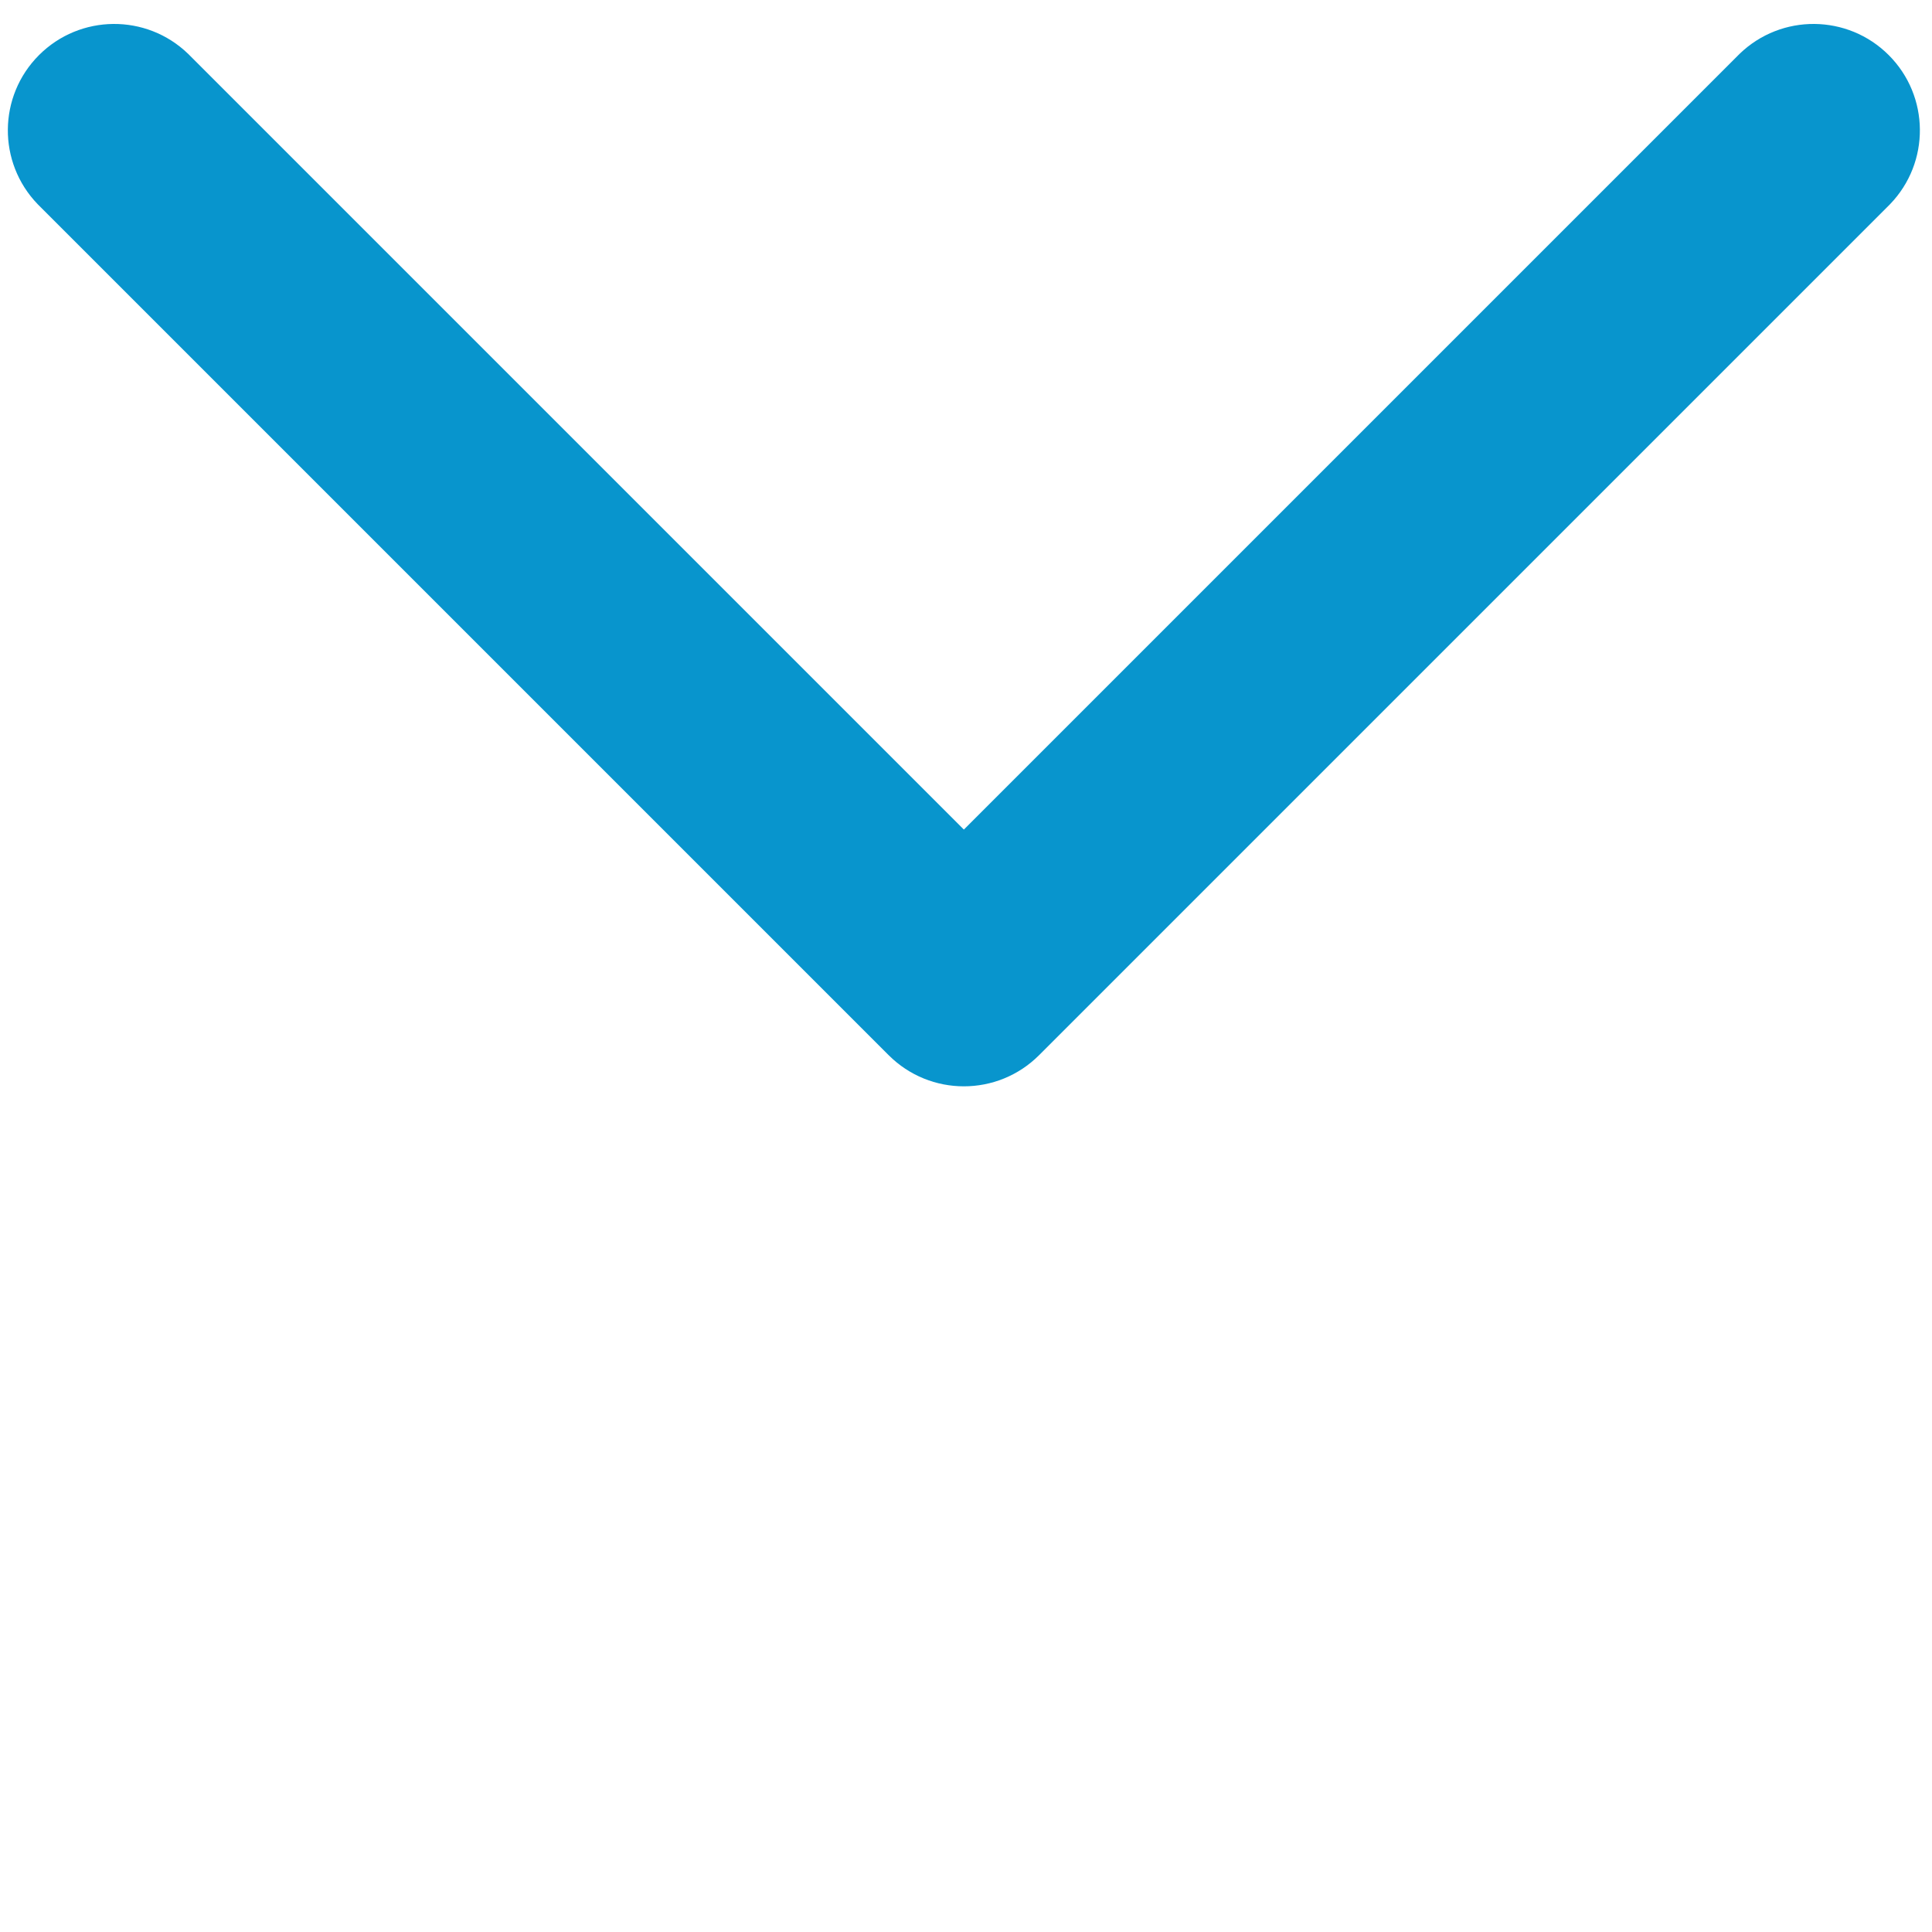
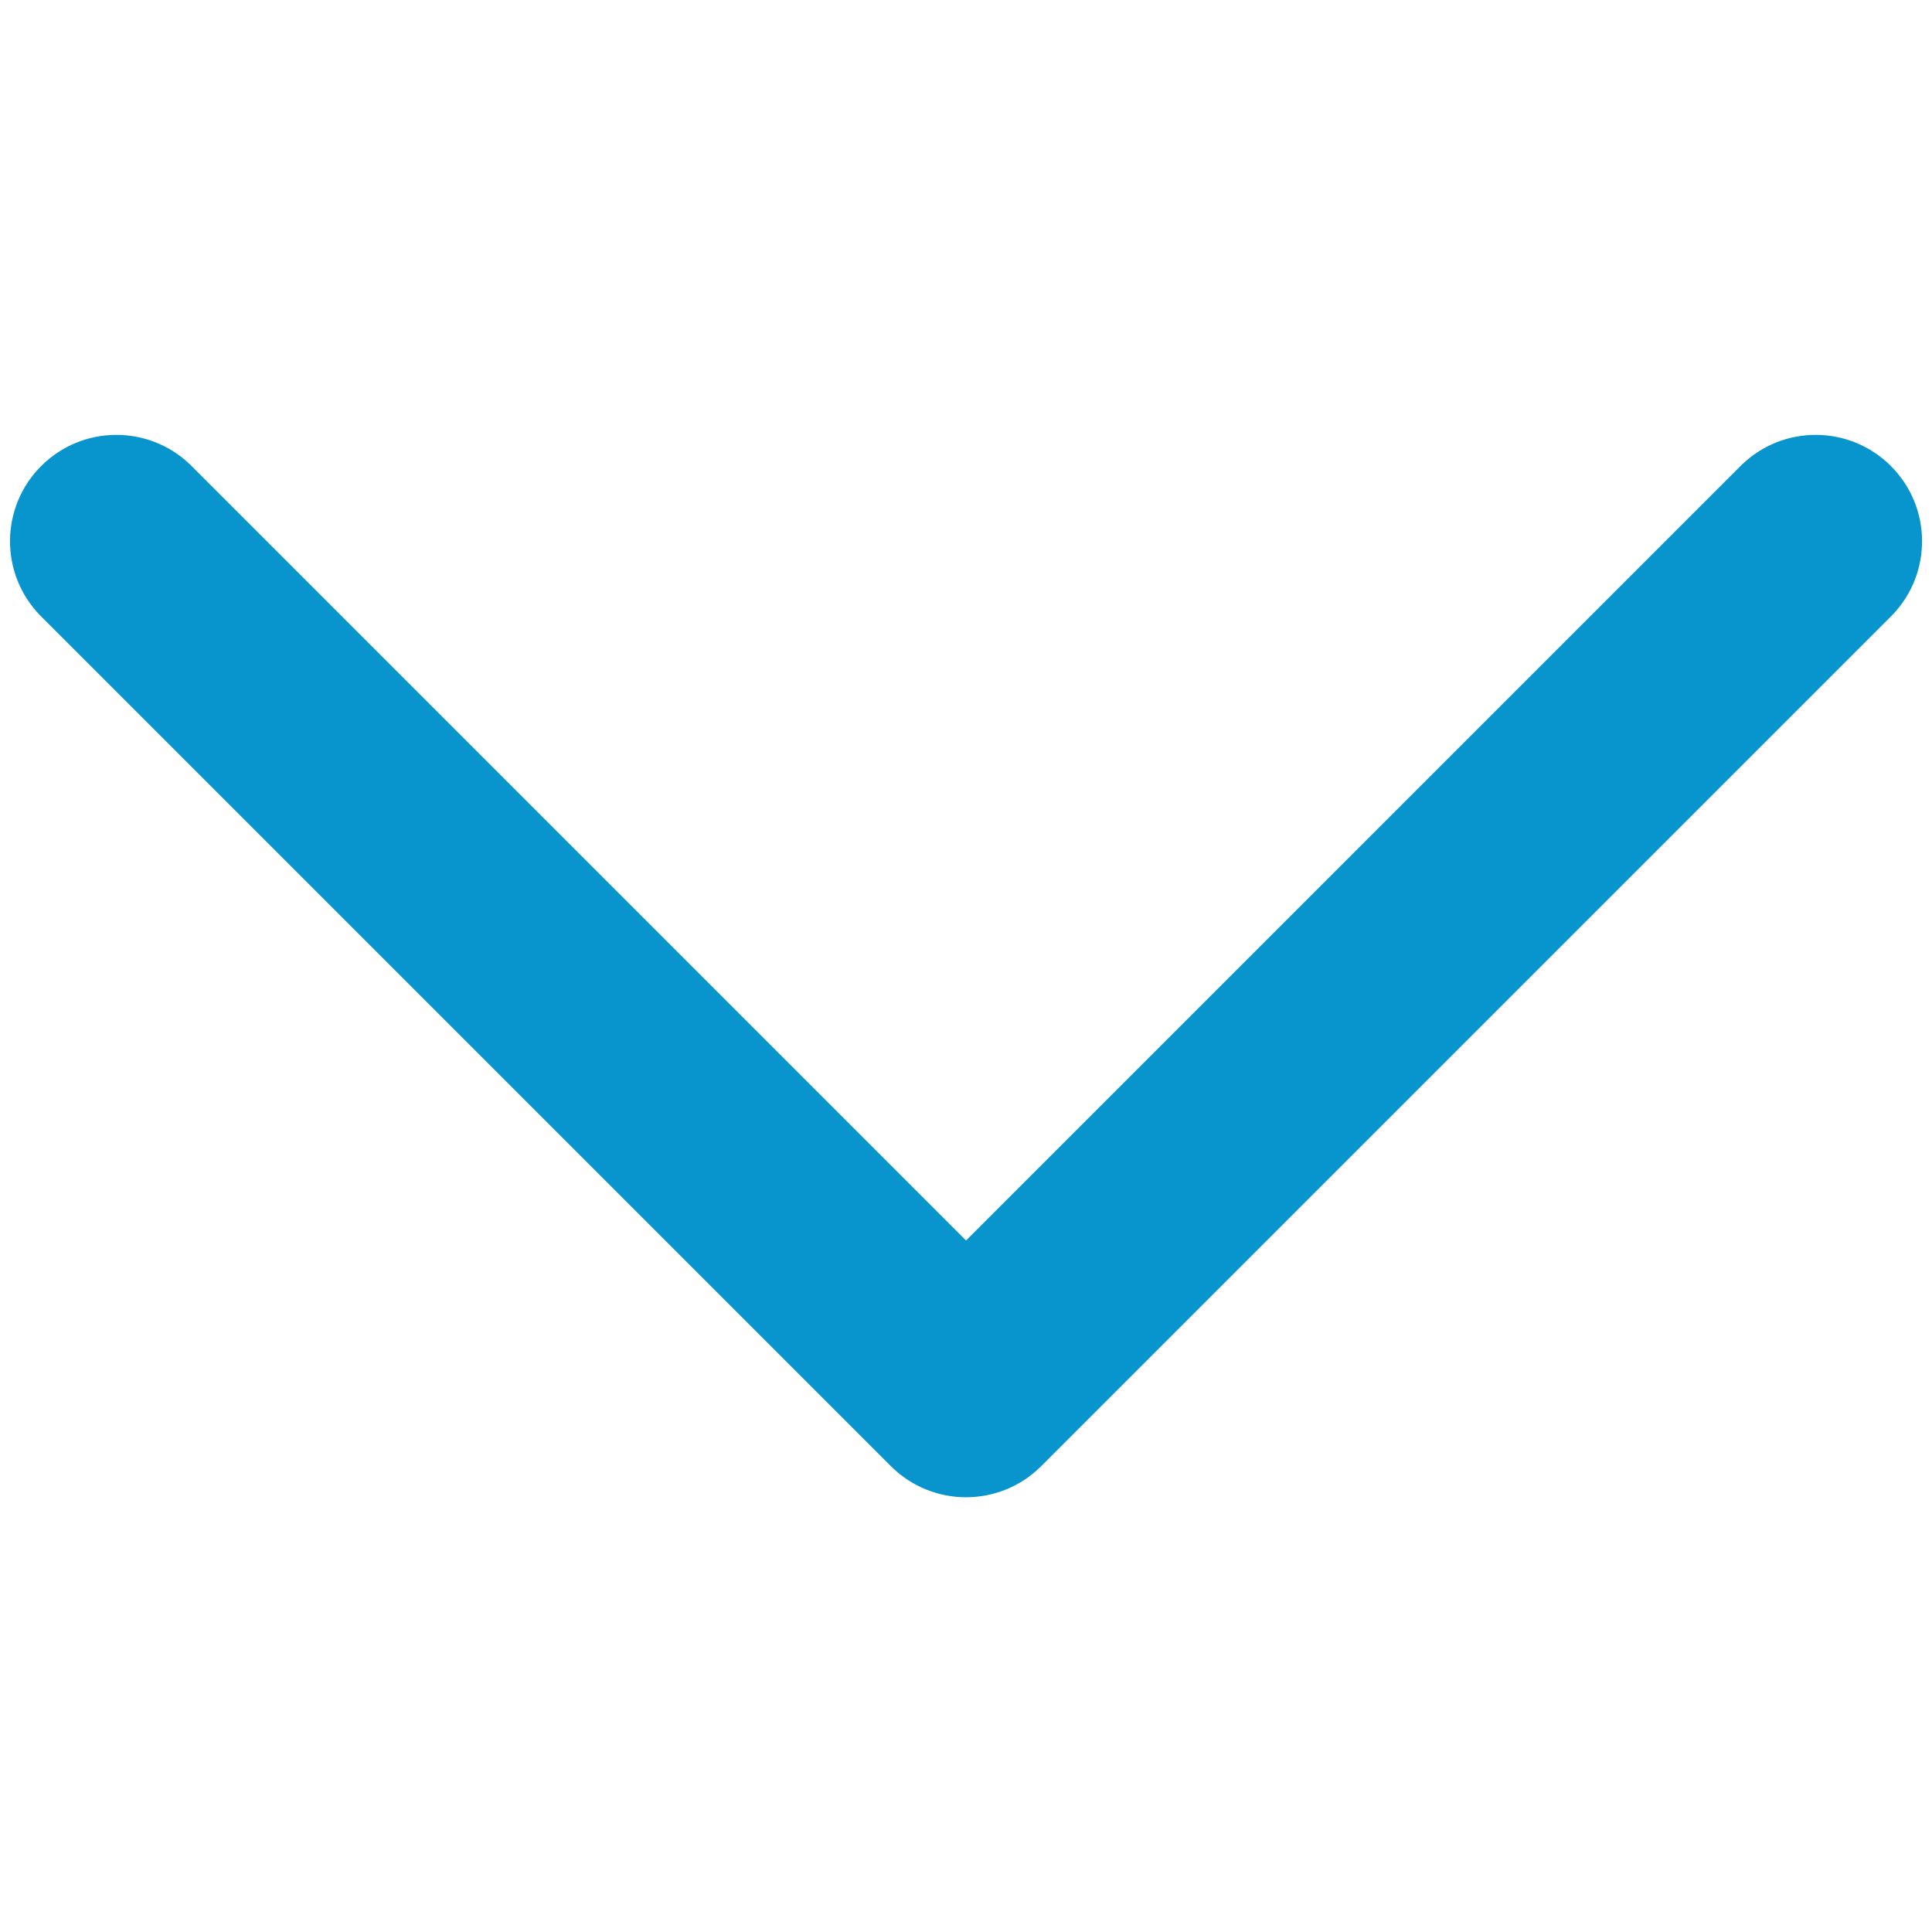
<svg xmlns="http://www.w3.org/2000/svg" width="18.163" height="18.163" fill="none" style="">
  <rect id="backgroundrect" width="100%" height="100%" x="0" y="0" fill="none" stroke="none" style="" class="" />
-   <g class="currentLayer" style="">
-     <path fill-rule="evenodd" clip-rule="evenodd" d="M8.354,0.517 a1,1 0 0 1 1.414,0 l8,8 a1,1 0 0 1 -1.414,1.414 L9.061,2.638 l-7.293,7.293 a1,1 0 0 1 -1.414,-1.414 l8,-8 z" fill="#0895cd" id="svg_1" class="" fill-opacity="1" transform="rotate(-180 9.061229,5.218452) " />
+   <g class="currentLayer" style="" transform="translate(0.02040386,3.86318)">
+     <path fill-rule="evenodd" clip-rule="evenodd" d="M8.354,0.517 a1,1 0 0 1 1.414,0 l8,8 a1,1 0 0 1 -1.414,1.414 L9.061,2.638 l-7.293,7.293 a1,1 0 0 1 -1.414,-1.414 l8,-8 z" fill="#0895cd" id="svg_1" class="selected" fill-opacity="1" transform="rotate(-180 9.061229,5.218452)" />
  </g>
</svg>
